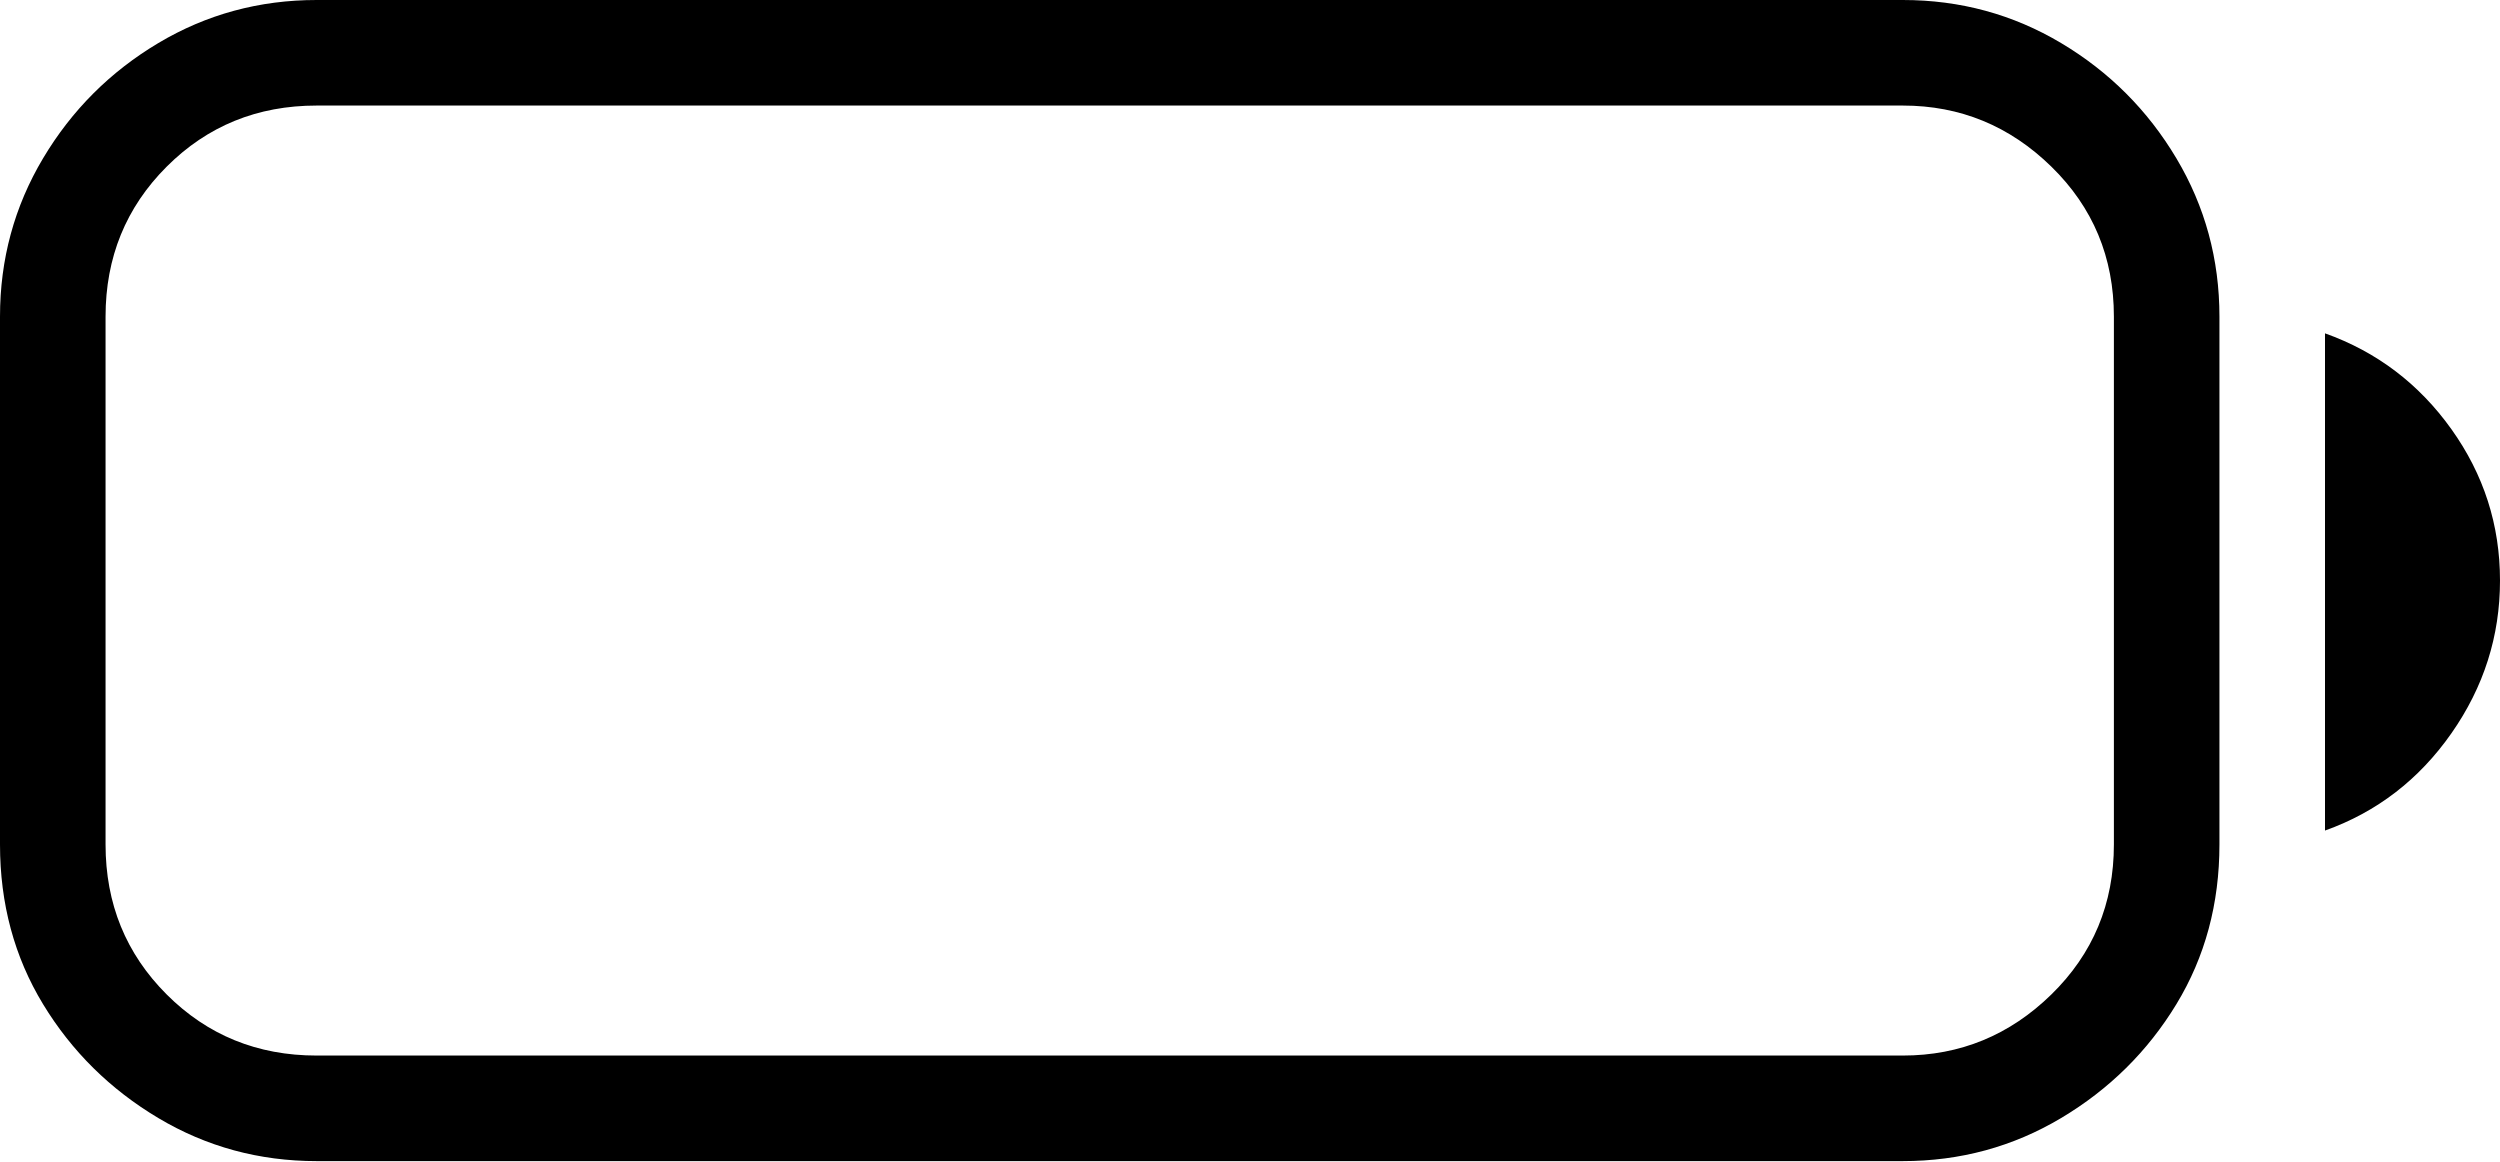
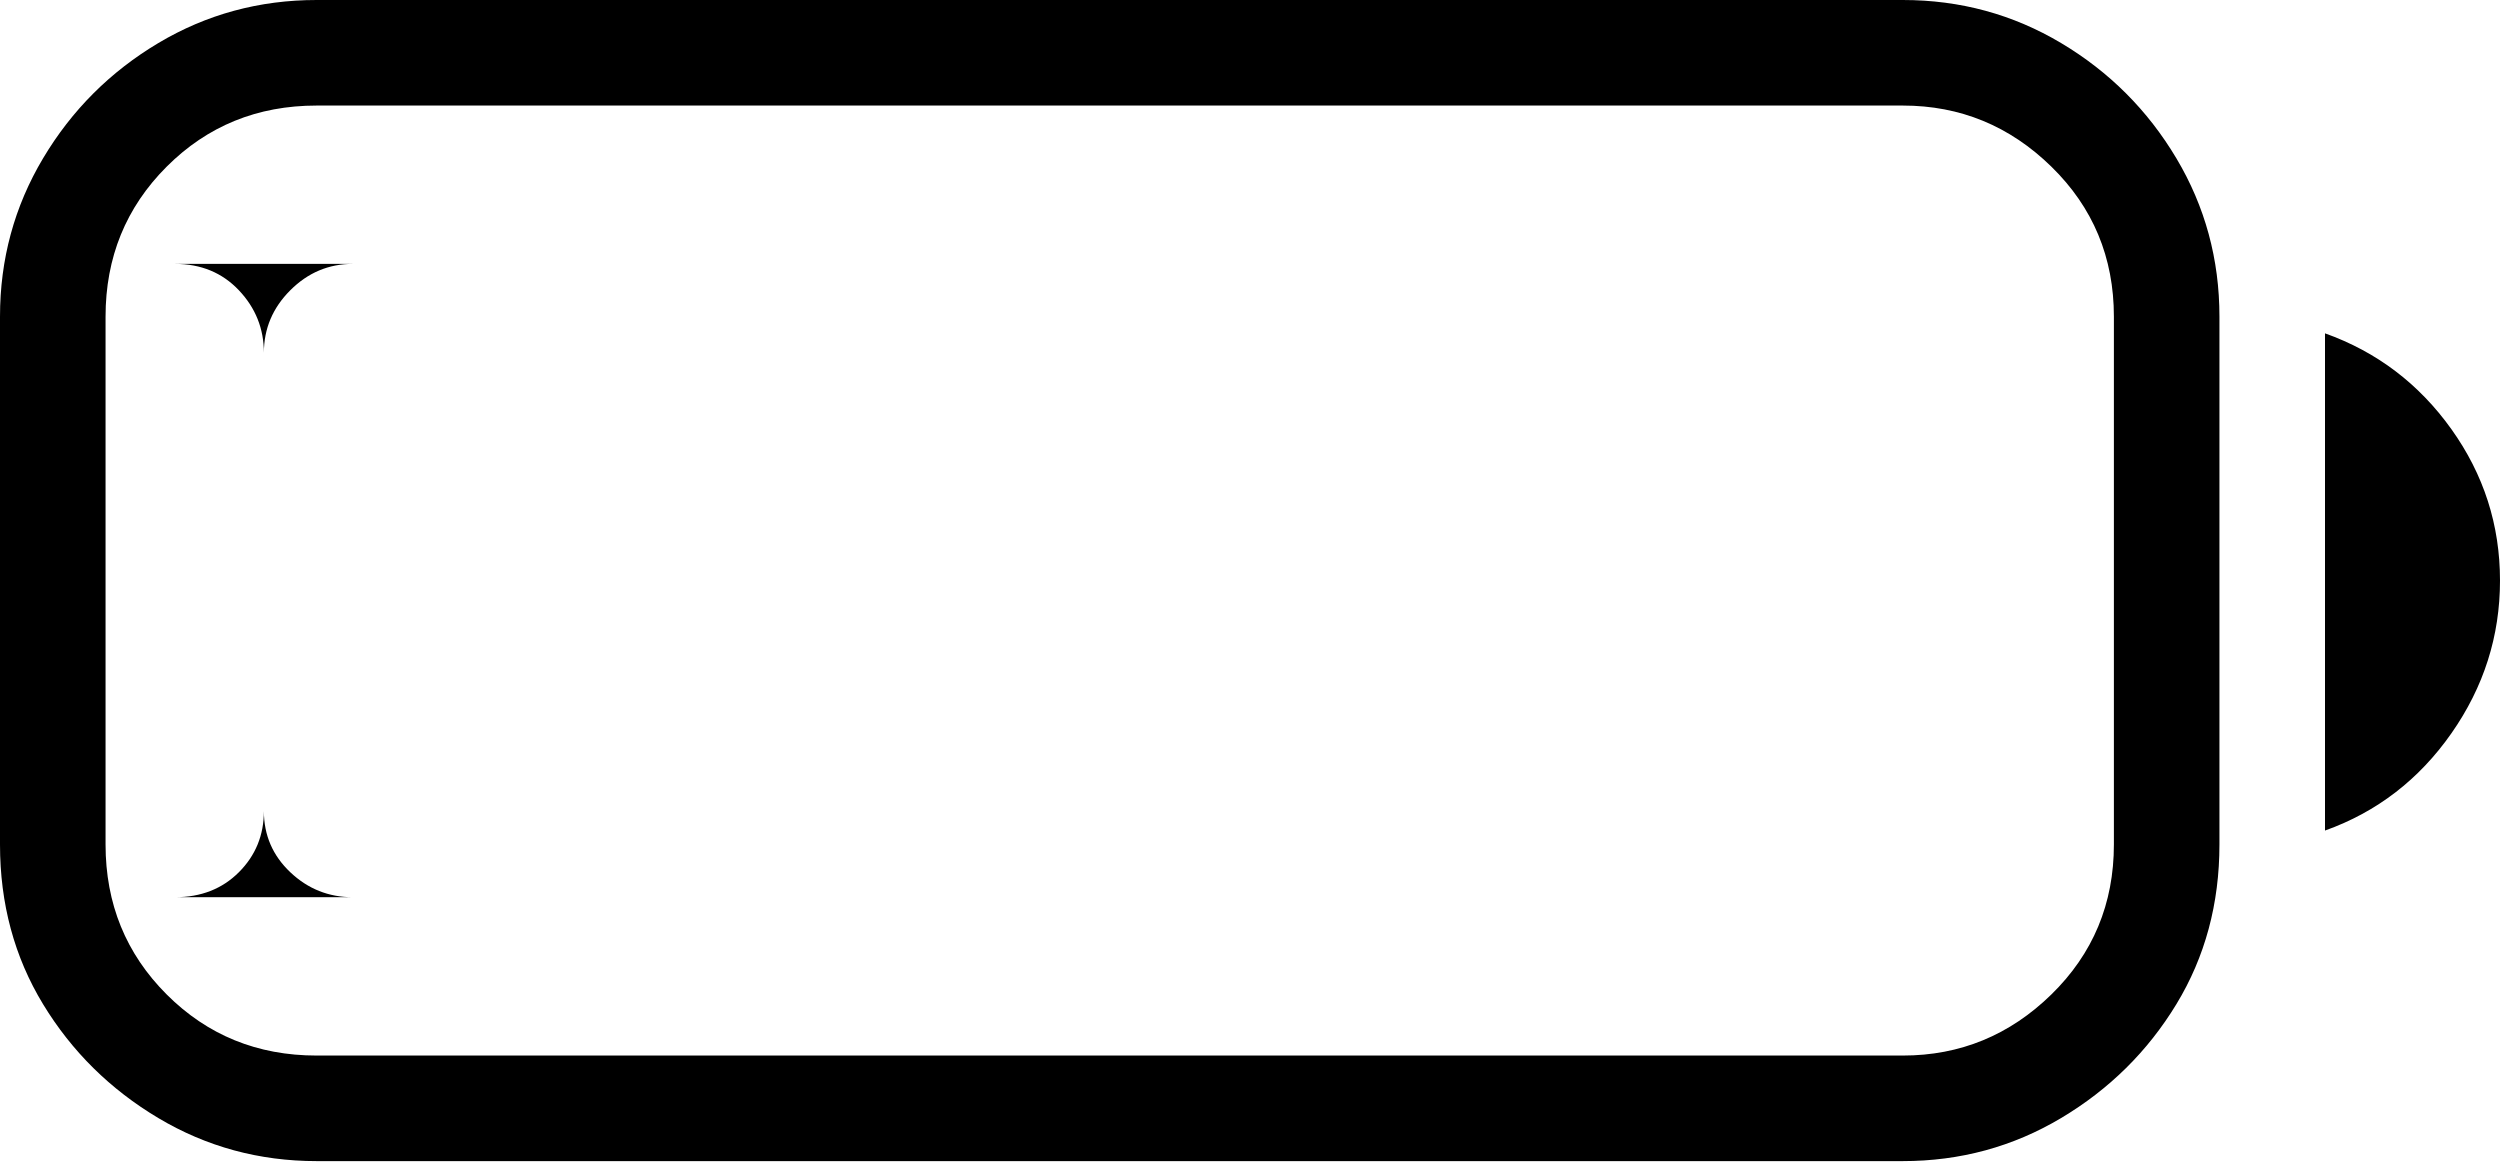
<svg xmlns="http://www.w3.org/2000/svg" baseProfile="full" height="100%" version="1.1" viewBox="50 0 900 418" width="100%">
  <defs />
-   <path d="M164 0Q133 0 107.0 15.5Q81 31 65.5 57.0Q50 83 50 114V304Q50 336 65.5 361.5Q81 387 107.0 402.5Q133 418 164 418H735Q766 418 792.0 402.5Q818 387 833.5 361.5Q849 336 849 304V114Q849 83 833.5 57.0Q818 31 792.0 15.5Q766 0 735 0ZM164 38H735Q766 38 788.5 60.0Q811 82 811 114V304Q811 336 788.5 358.0Q766 380 735 380H164Q132 380 110.0 358.0Q88 336 88 304V114Q88 82 110.0 60.0Q132 38 164 38ZM887 120Q915 130 932.5 154.5Q950 179 950 209Q950 239 932.5 264.0Q915 289 887 299Z" />
+   <path d="M164 0Q133 0 107.0 15.5Q81 31 65.5 57.0Q50 83 50 114V304Q50 336 65.5 361.5Q81 387 107.0 402.5Q133 418 164 418H735Q766 418 792.0 402.5Q818 387 833.5 361.5Q849 336 849 304V114Q849 83 833.5 57.0Q818 31 792.0 15.5Q766 0 735 0ZM164 38H735Q766 38 788.5 60.0Q811 82 811 114V304Q811 336 788.5 358.0Q766 380 735 380H164Q132 380 110.0 358.0Q88 336 88 304V114Q88 82 110.0 60.0Q132 38 164 38ZM887 120Q915 130 932.5 154.5Q950 179 950 209Q950 239 932.5 264.0Q915 289 887 299ZM177 95H113Q127 95 136.0 104.5Q145 114 145 127V292Q145 305 136.0 314.0Q127 323 113 323H177Q164 323 154.5 314.0Q145 305 145 292V127Q145 114 154.5 104.5Q164 95 177 95Z" />
</svg>
